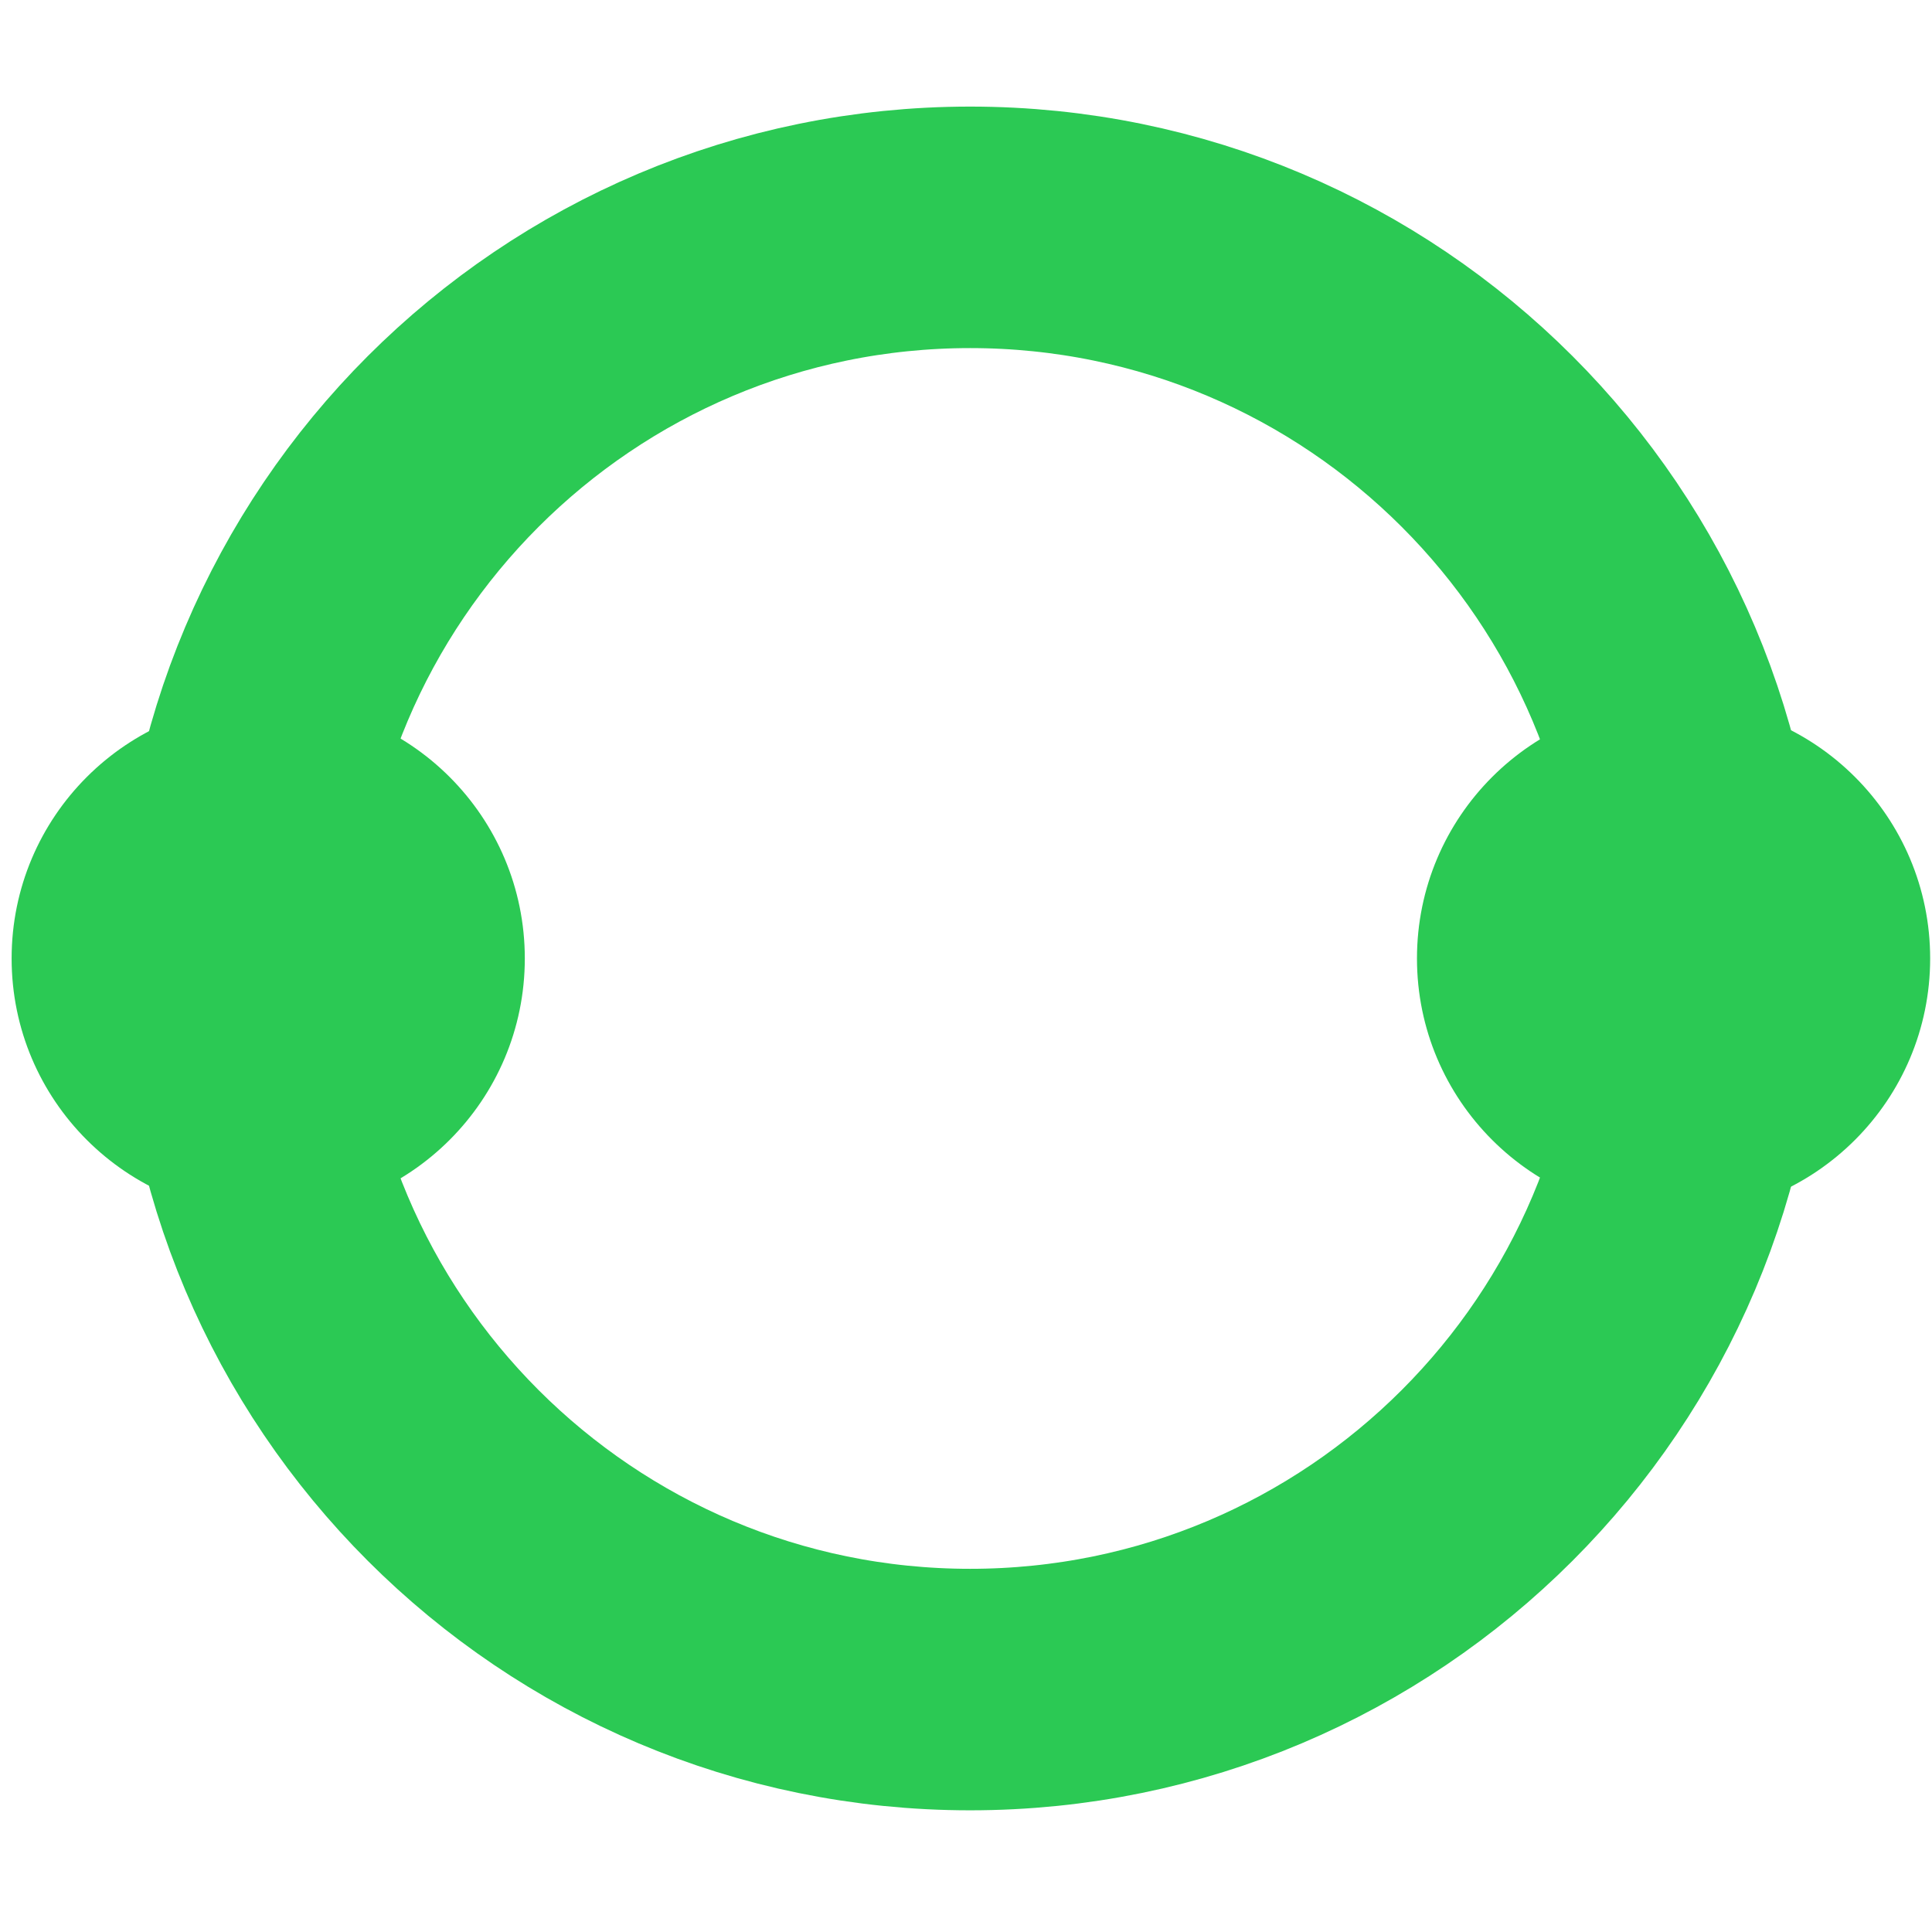
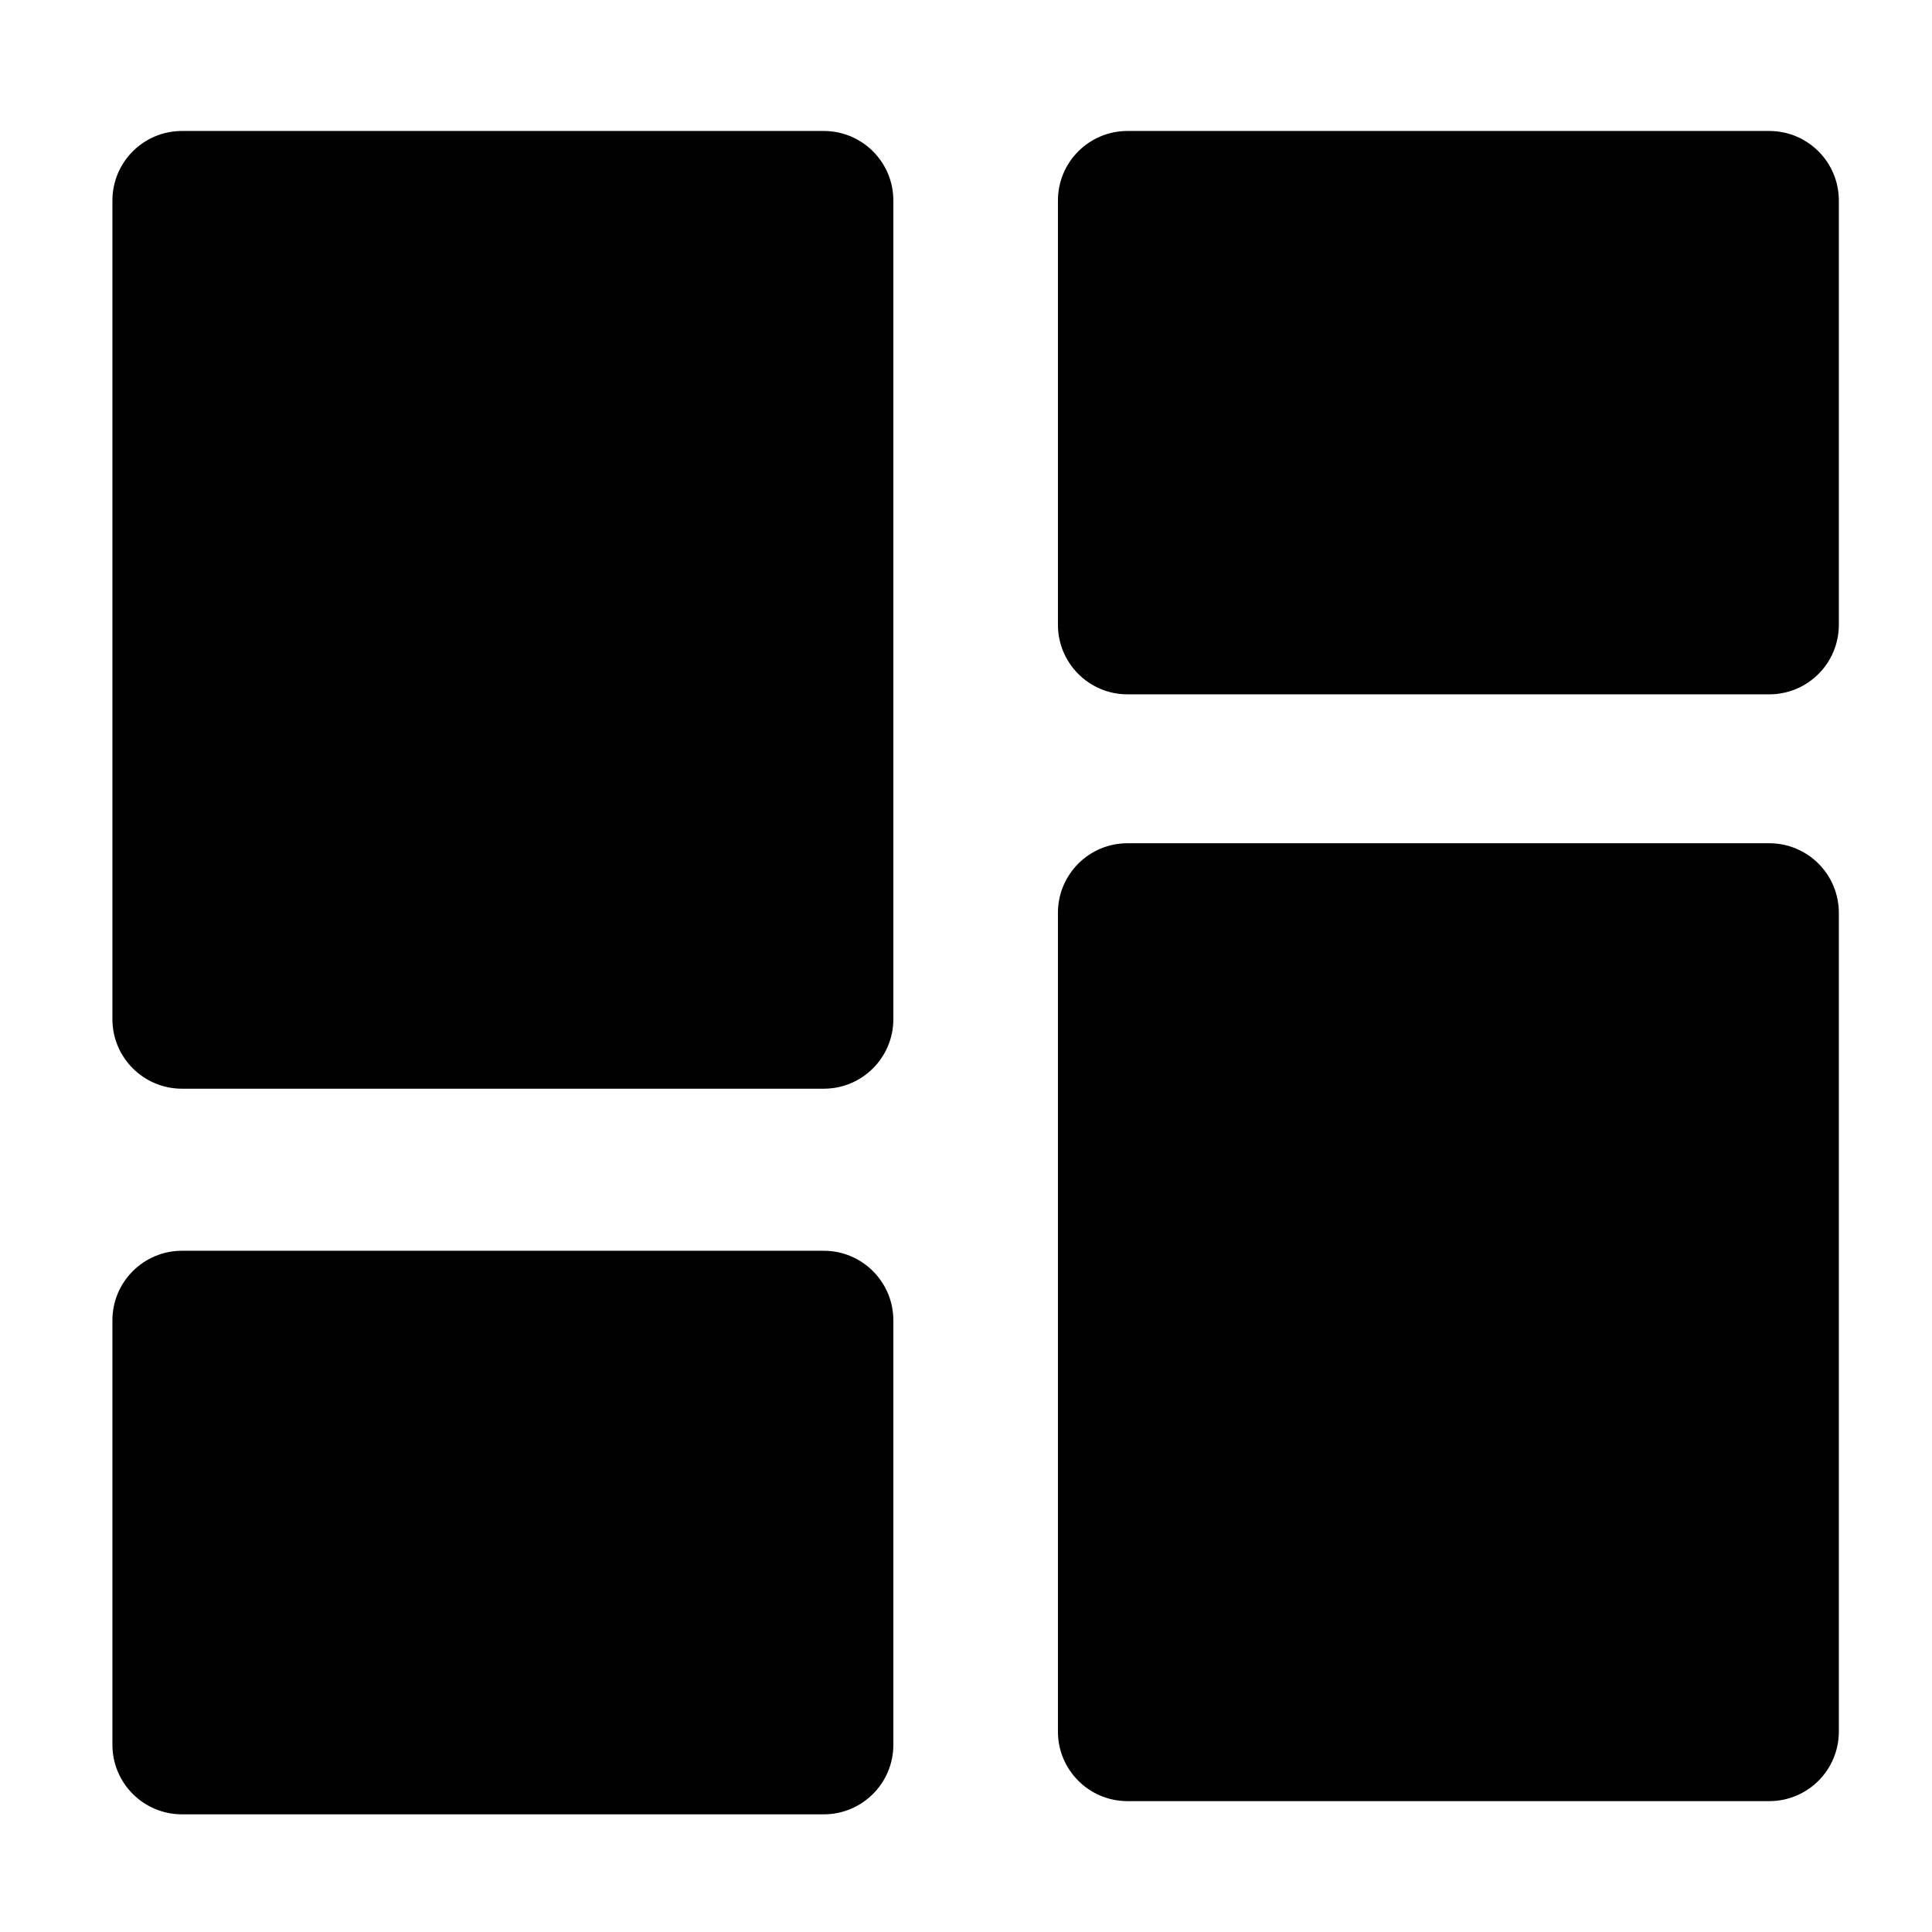
- <svg xmlns="http://www.w3.org/2000/svg" width="128mm" height="128mm" viewBox="0 0 128 128" version="1.1" id="svg1">
-   <defs id="defs1" />
-   <g id="layer1">
-     <circle style="fill:none;stroke:#2bc954;stroke-width:16;stroke-linejoin:bevel;stroke-dasharray:none;stroke-opacity:1" id="path1" cx="64.274" cy="63.5" r="48.438" />
-     <circle style="fill:#2bc954;fill-opacity:1;stroke:none;stroke-width:14;stroke-linejoin:bevel;stroke-dasharray:none;stroke-opacity:1" id="path2-1-6" cx="17.77" cy="63.5" r="17" />
-     <circle style="fill:#2bc954;fill-opacity:1;stroke:none;stroke-width:14;stroke-linejoin:bevel;stroke-dasharray:none;stroke-opacity:1" id="path2-1-6-9" cx="110.878" cy="63.5" r="17" />
+ <svg viewBox="0 0 375 375" class="w-12 h-12 transition-all duration-200 cursor-pointer group-hover:scale-110 text-accent-coral dark:text-accent-coral">
+   <g fill="currentColor">
+     <path d="M35.32 25.422h124.578c7.457 0 13.5 6.043 13.5 13.5v158.894c0 7.457-6.043 13.5-13.5 13.5H35.32c-7.457 0-13.5-6.043-13.5-13.5V38.922c0-7.457 6.043-13.5 13.5-13.5ZM35.32 242.773h124.578a13.503 13.503 0 0 1 13.5 13.5v82.387c0 7.453-6.043 13.5-13.5 13.5H35.32a13.503 13.503 0 0 1-13.5-13.5v-82.387c0-7.453 6.043-13.5 13.5-13.5ZM218.844 25.422h124.574a13.5 13.5 0 0 1 13.5 13.5v82.348c0 7.457-6.043 13.5-13.5 13.5H218.844a13.5 13.5 0 0 1-13.5-13.5V38.922c0-7.457 6.043-13.5 13.5-13.5ZM218.844 163.672h124.574a13.51 13.51 0 0 1 9.547 3.957 13.497 13.497 0 0 1 3.953 9.543v158.926c0 7.457-6.043 13.5-13.5 13.5H218.844a13.5 13.5 0 0 1-13.5-13.5V177.172c0-7.453 6.043-13.5 13.5-13.5Z" />
  </g>
</svg>
